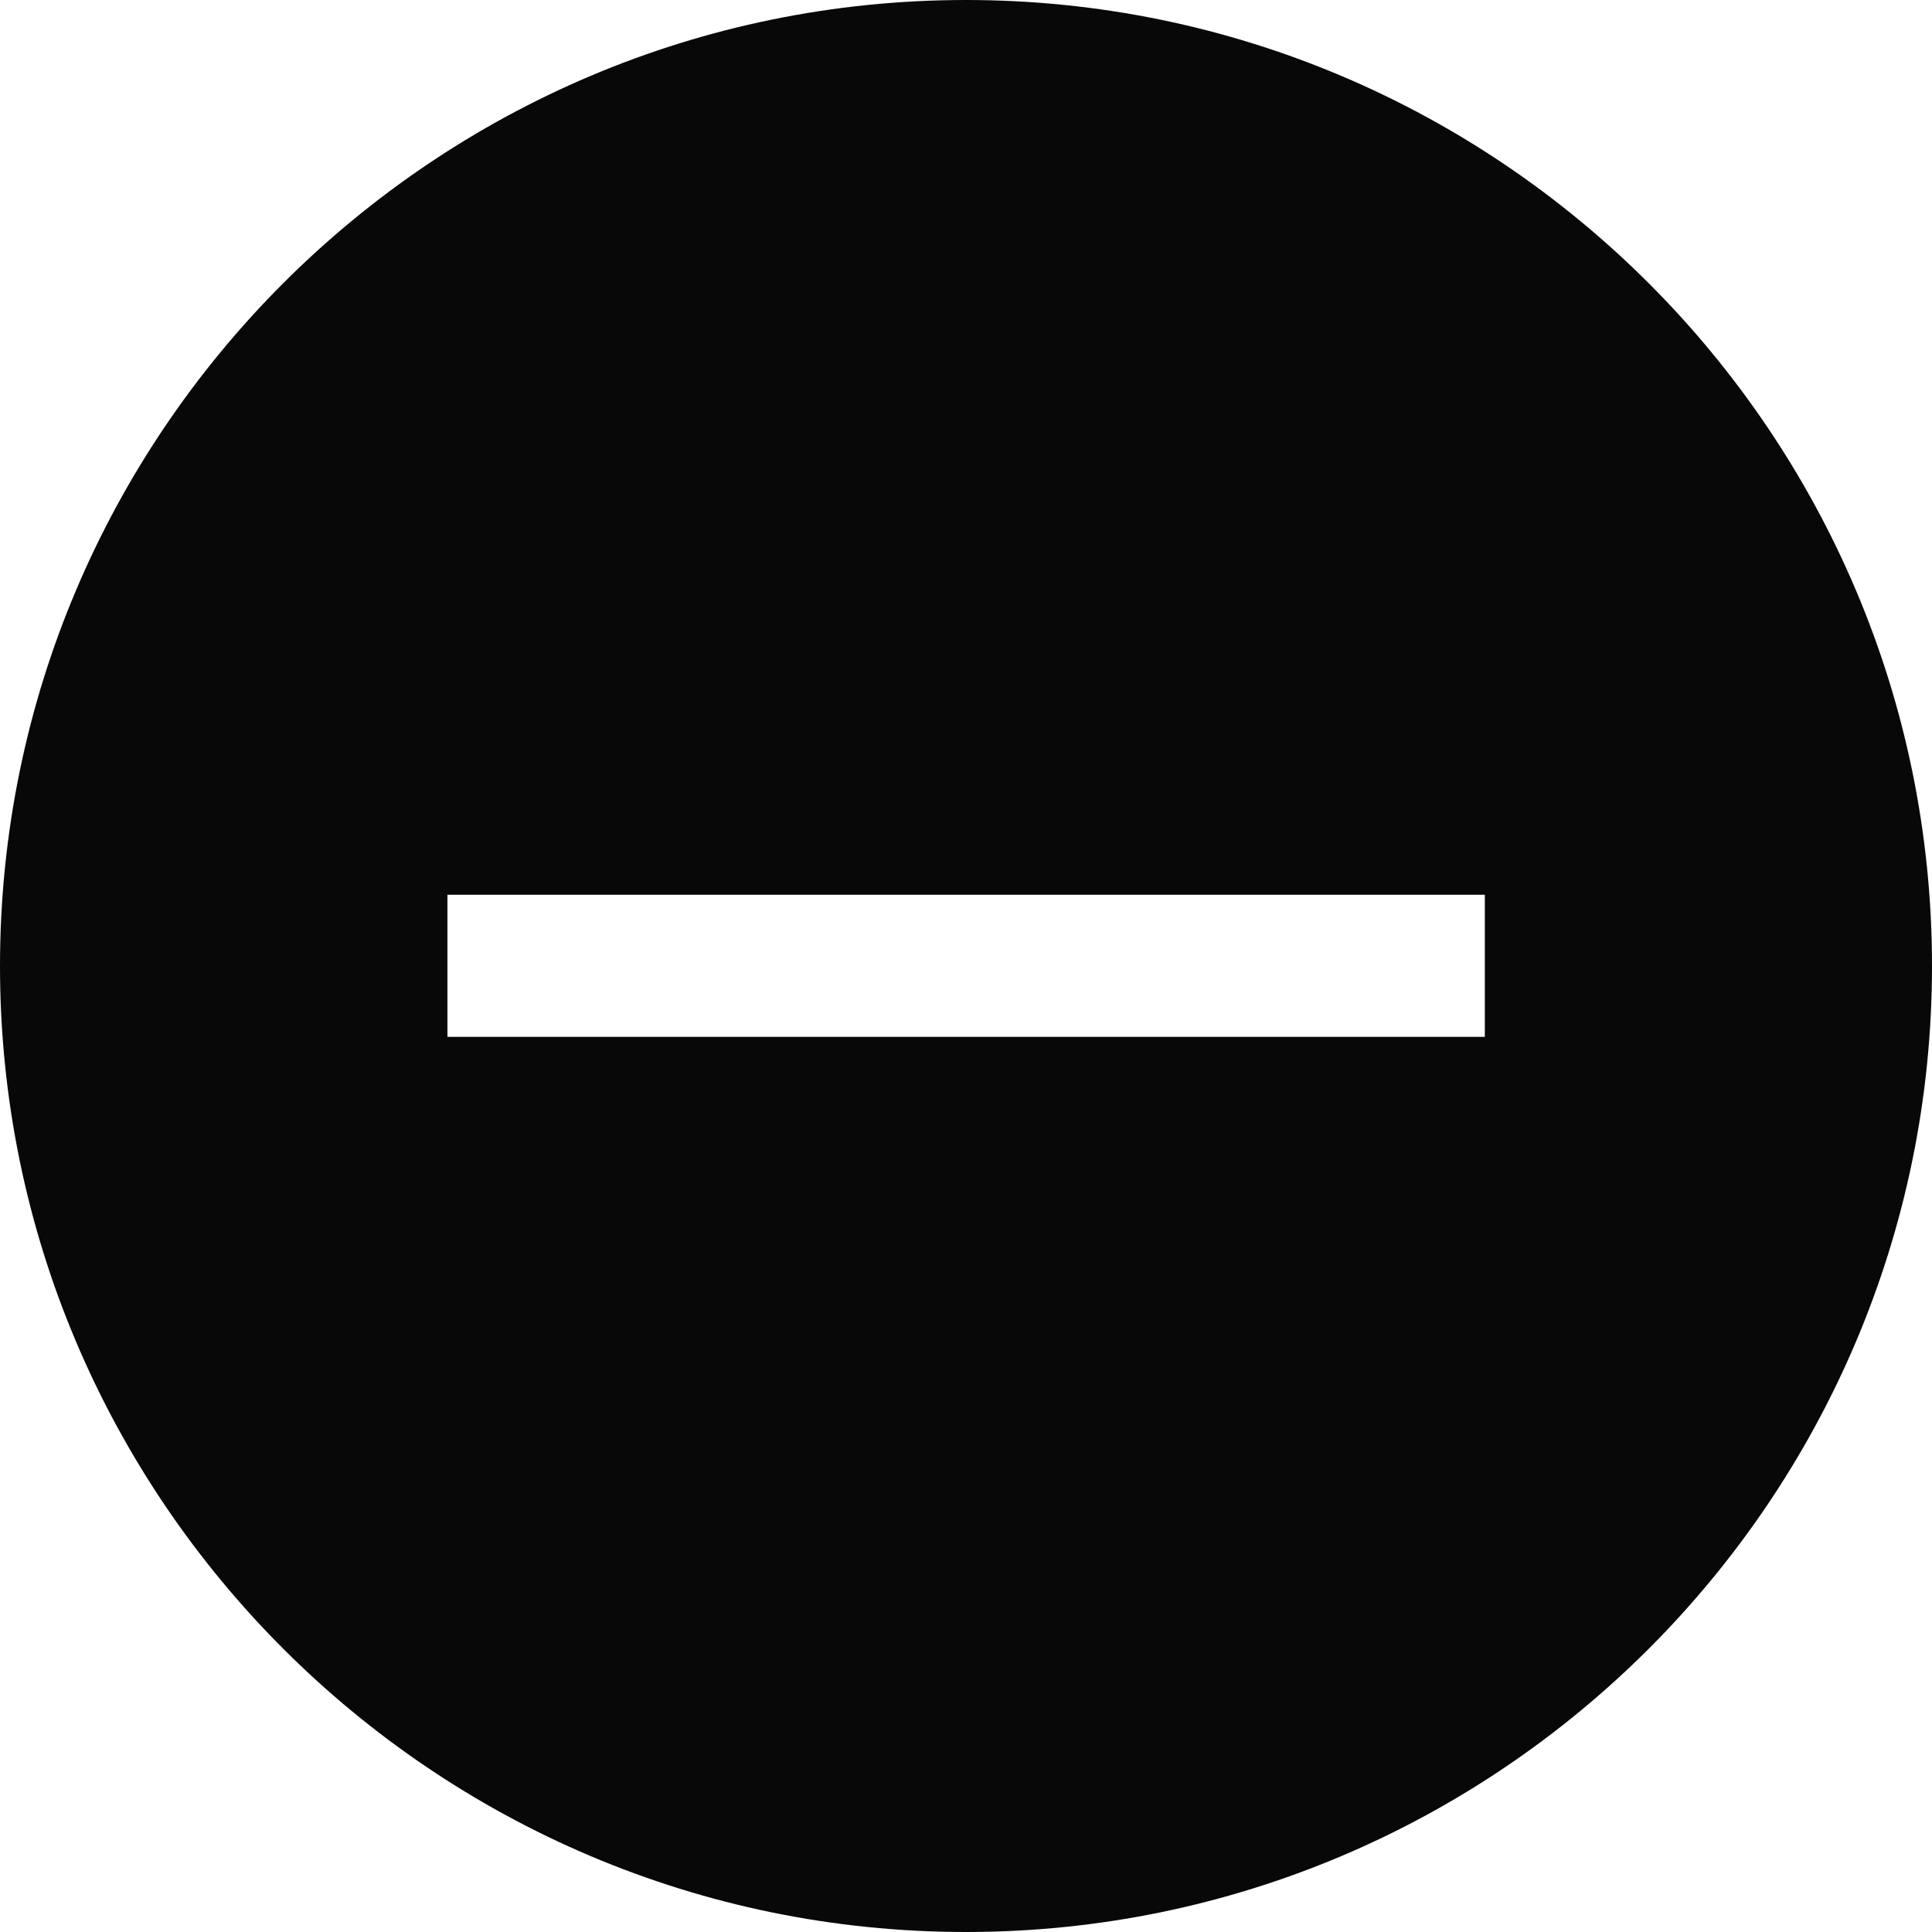
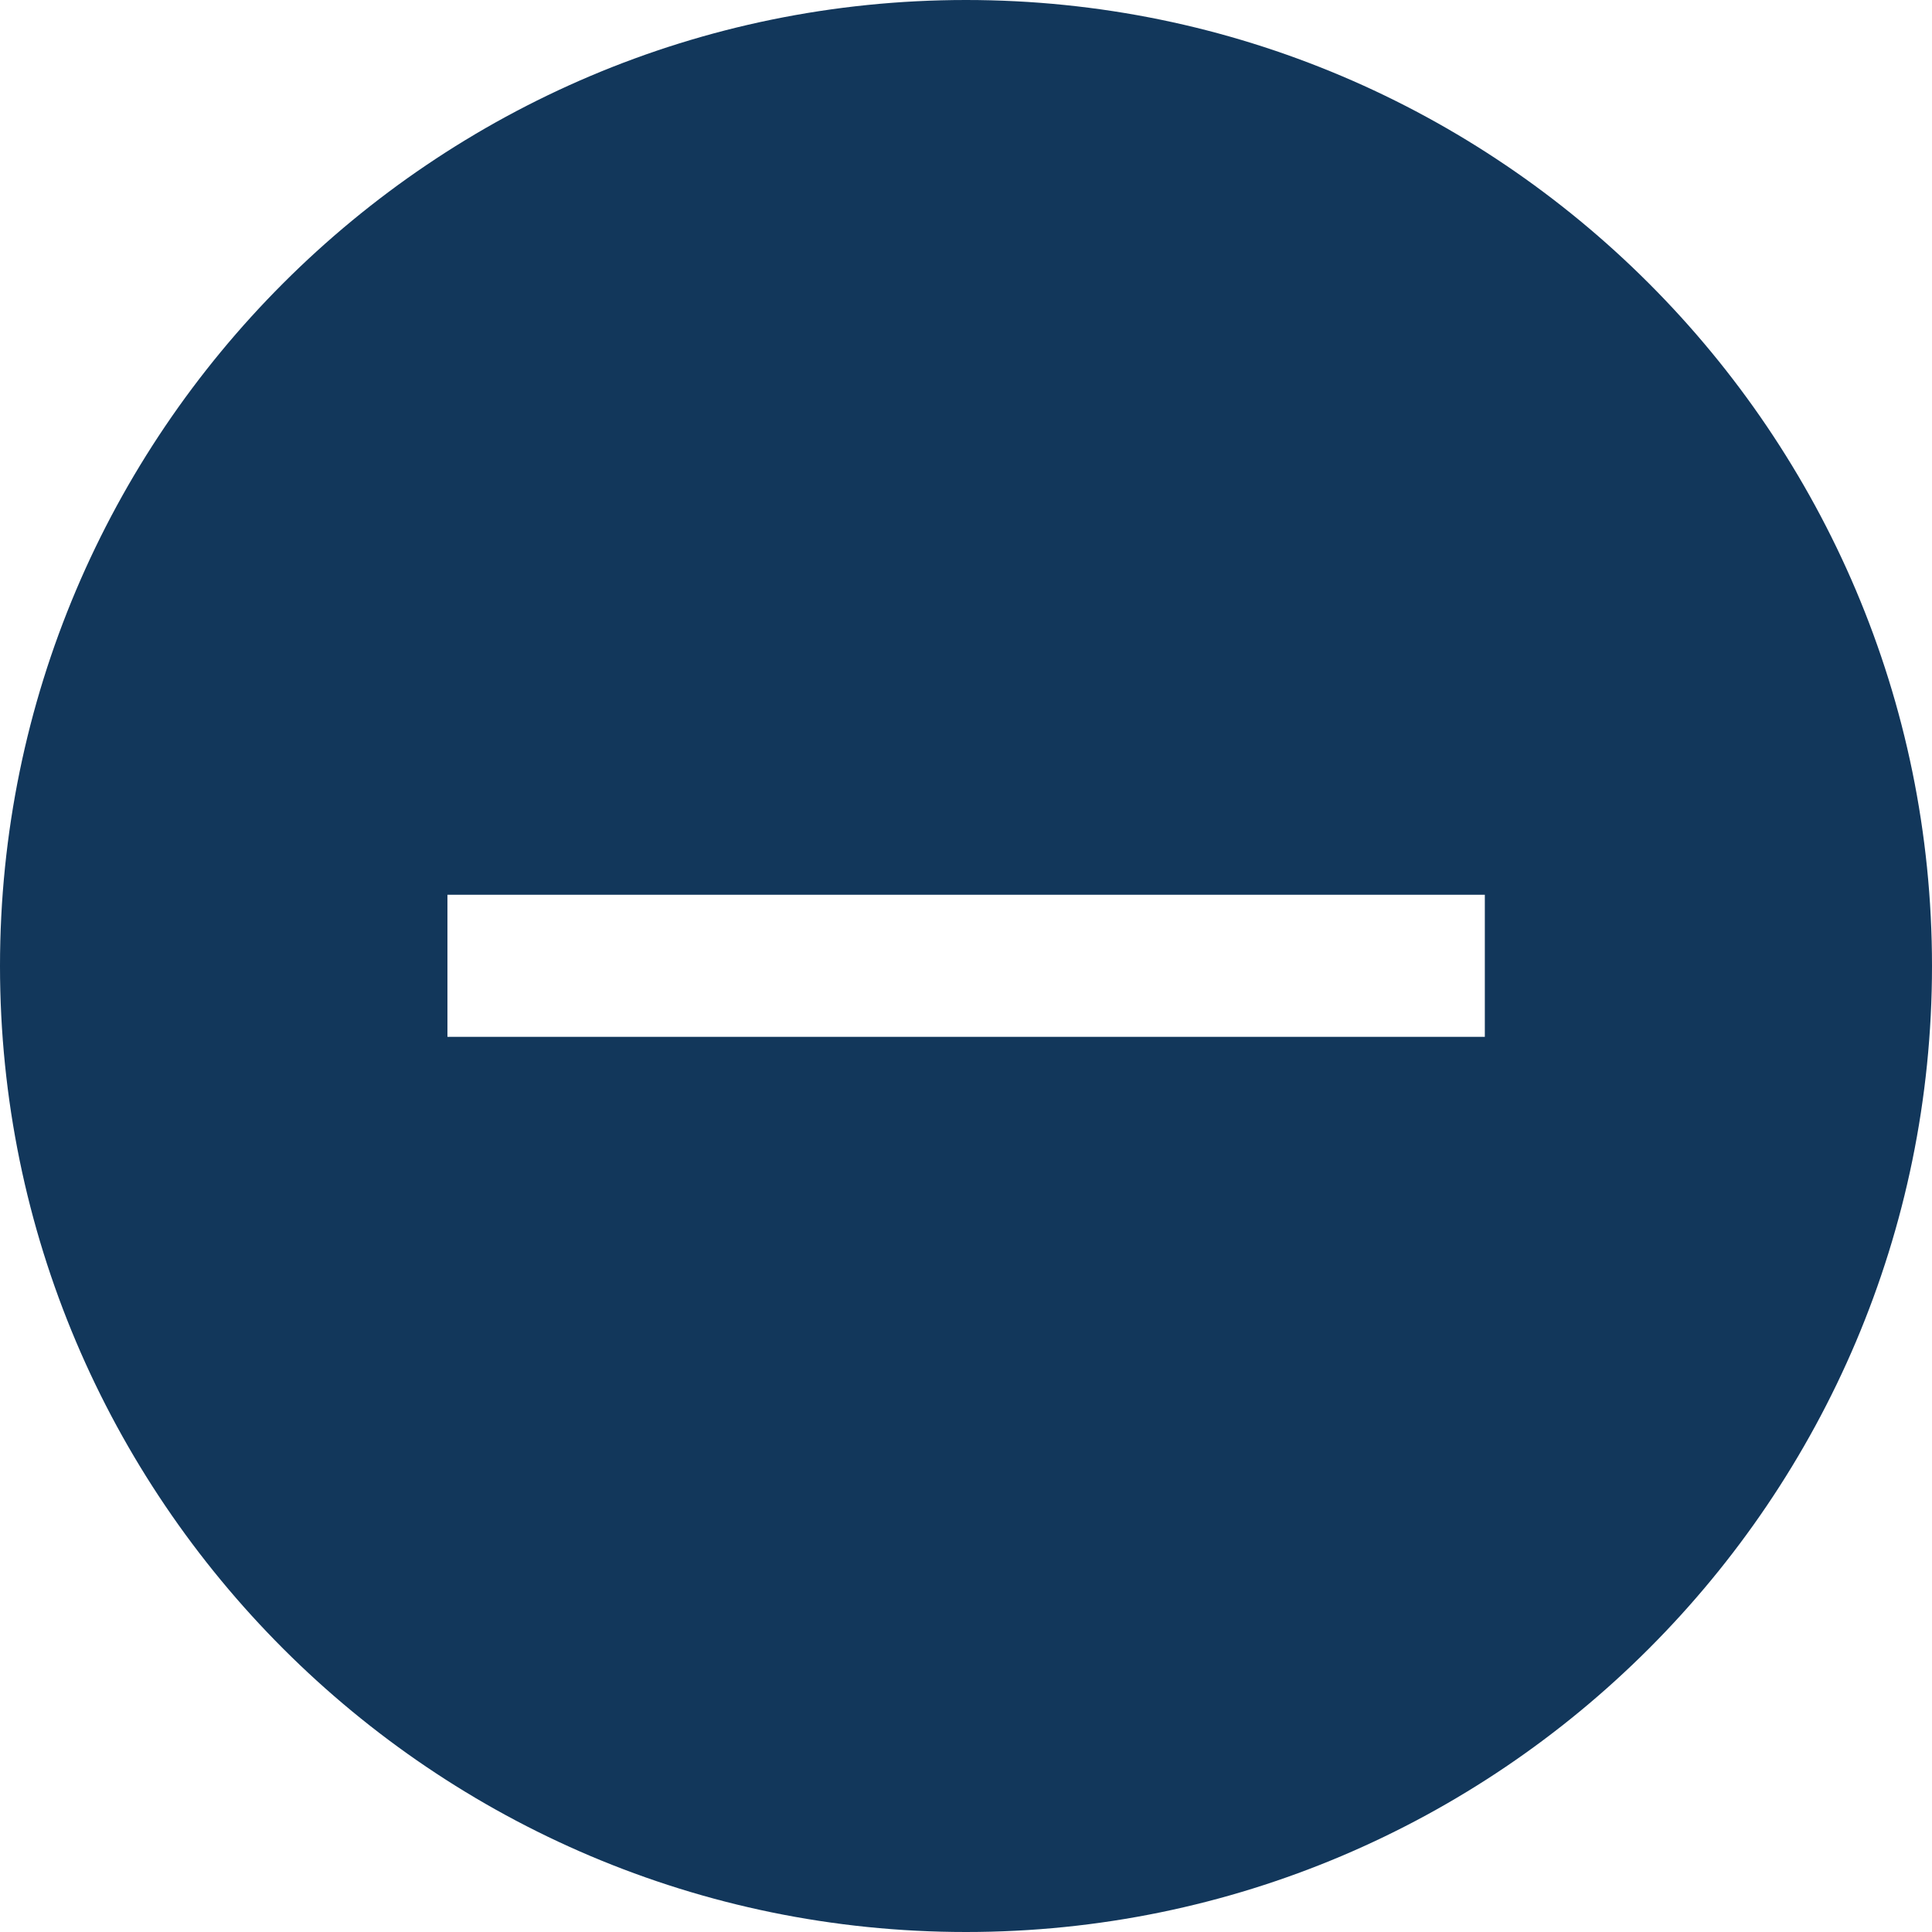
<svg xmlns="http://www.w3.org/2000/svg" width="14.37mm" height="14.37mm" viewBox="0 0 14.37 14.37" version="1.1" id="svg1" xml:space="preserve">
  <defs id="defs1" />
  <style type="text/css" id="style1">.st0{fill-rule:evenodd;clip-rule:evenodd;}</style>
  <style type="text/css" id="style1-2">.st0{fill-rule:evenodd;clip-rule:evenodd;}</style>
-   <path id="path163" style="color:#000000;fill:#000000;fill-opacity:0.965;stroke-width:1;stroke-linecap:round;-inkscape-stroke:none;paint-order:markers fill stroke" d="M 7.185,9.5192633e-6 C 3.223,9.5192633e-6 2.9308323e-6,3.222 2.9308323e-6,7.185 2.9308323e-6,11.147 3.223,14.37 7.185,14.37 c 3.962,0 7.185,-3.223 7.185,-7.185 0,-3.962 -3.223,-7.185 -7.185,-7.185 z M 3.328,6.655 h 7.716 v 1.057 H 3.328 Z" />
+   <path id="path163" style="color:#000000;fill:#12375b;fill-opacity:1;stroke-width:1;stroke-linecap:round;-inkscape-stroke:none;paint-order:markers fill stroke" d="M 7.185,9.5192633e-6 C 3.223,9.5192633e-6 2.9308323e-6,3.222 2.9308323e-6,7.185 2.9308323e-6,11.147 3.223,14.37 7.185,14.37 c 3.962,0 7.185,-3.223 7.185,-7.185 0,-3.962 -3.223,-7.185 -7.185,-7.185 z M 3.328,6.655 h 7.716 v 1.057 H 3.328 Z" />
</svg>
